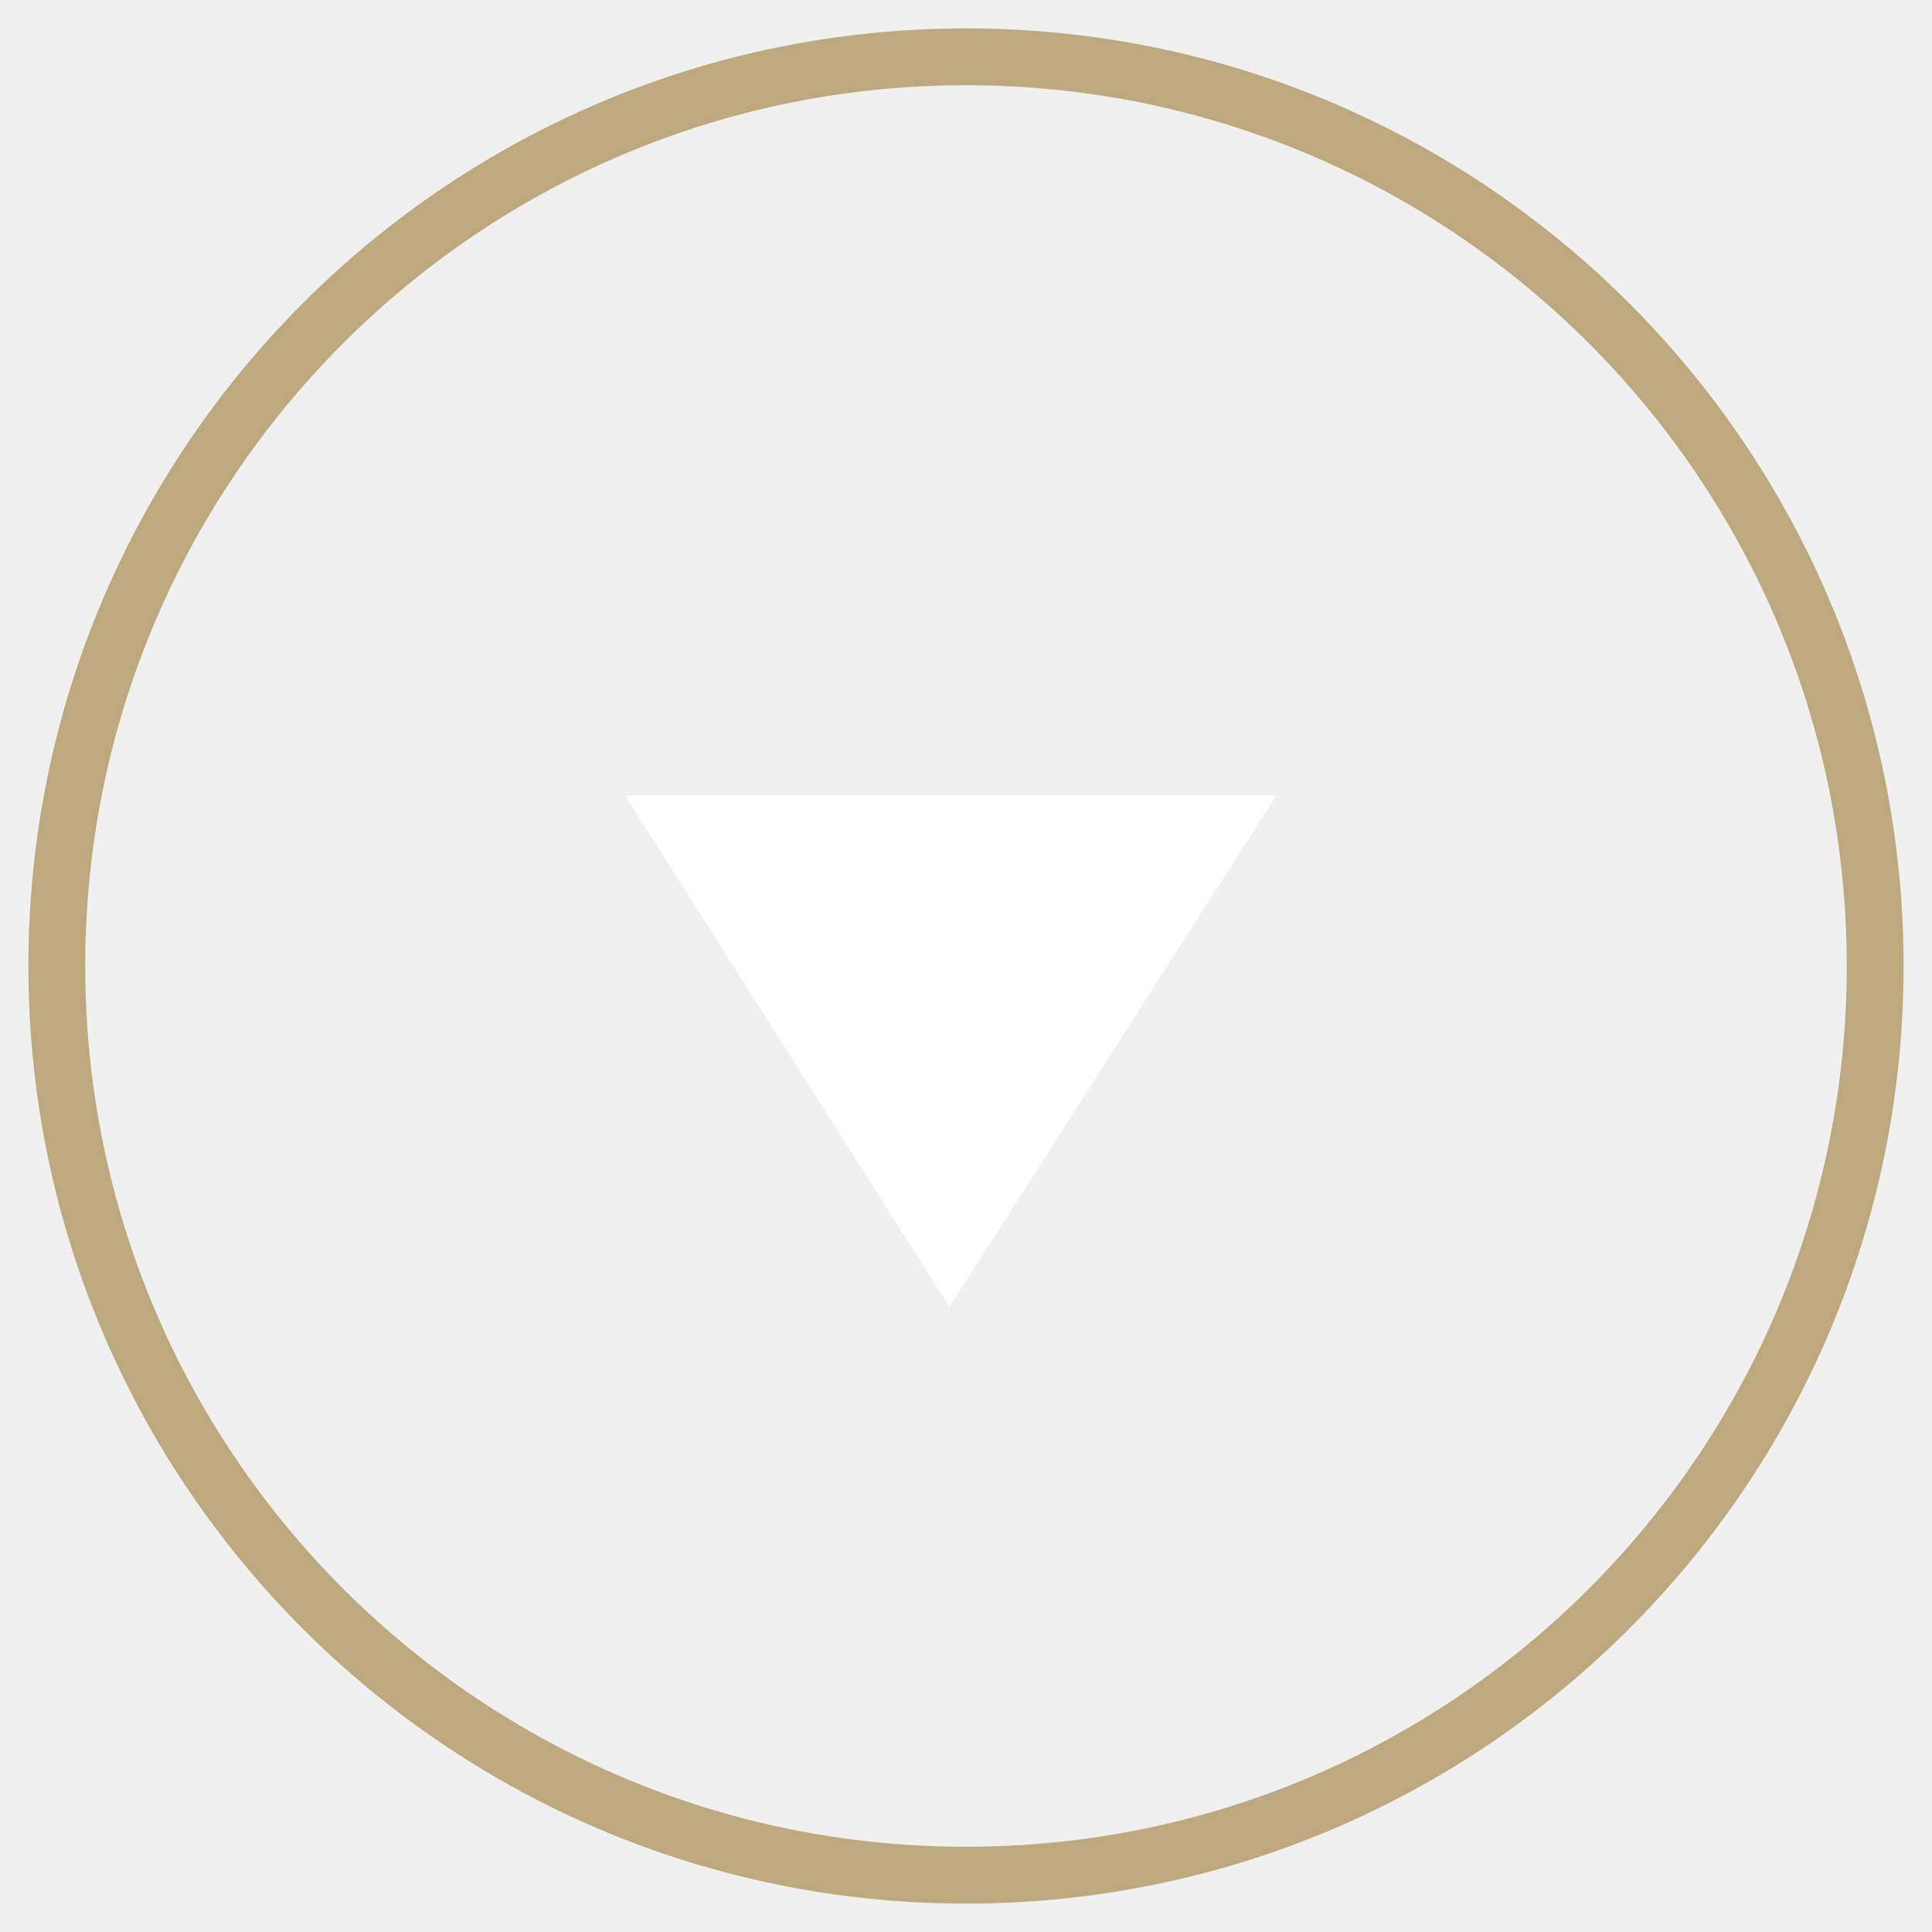
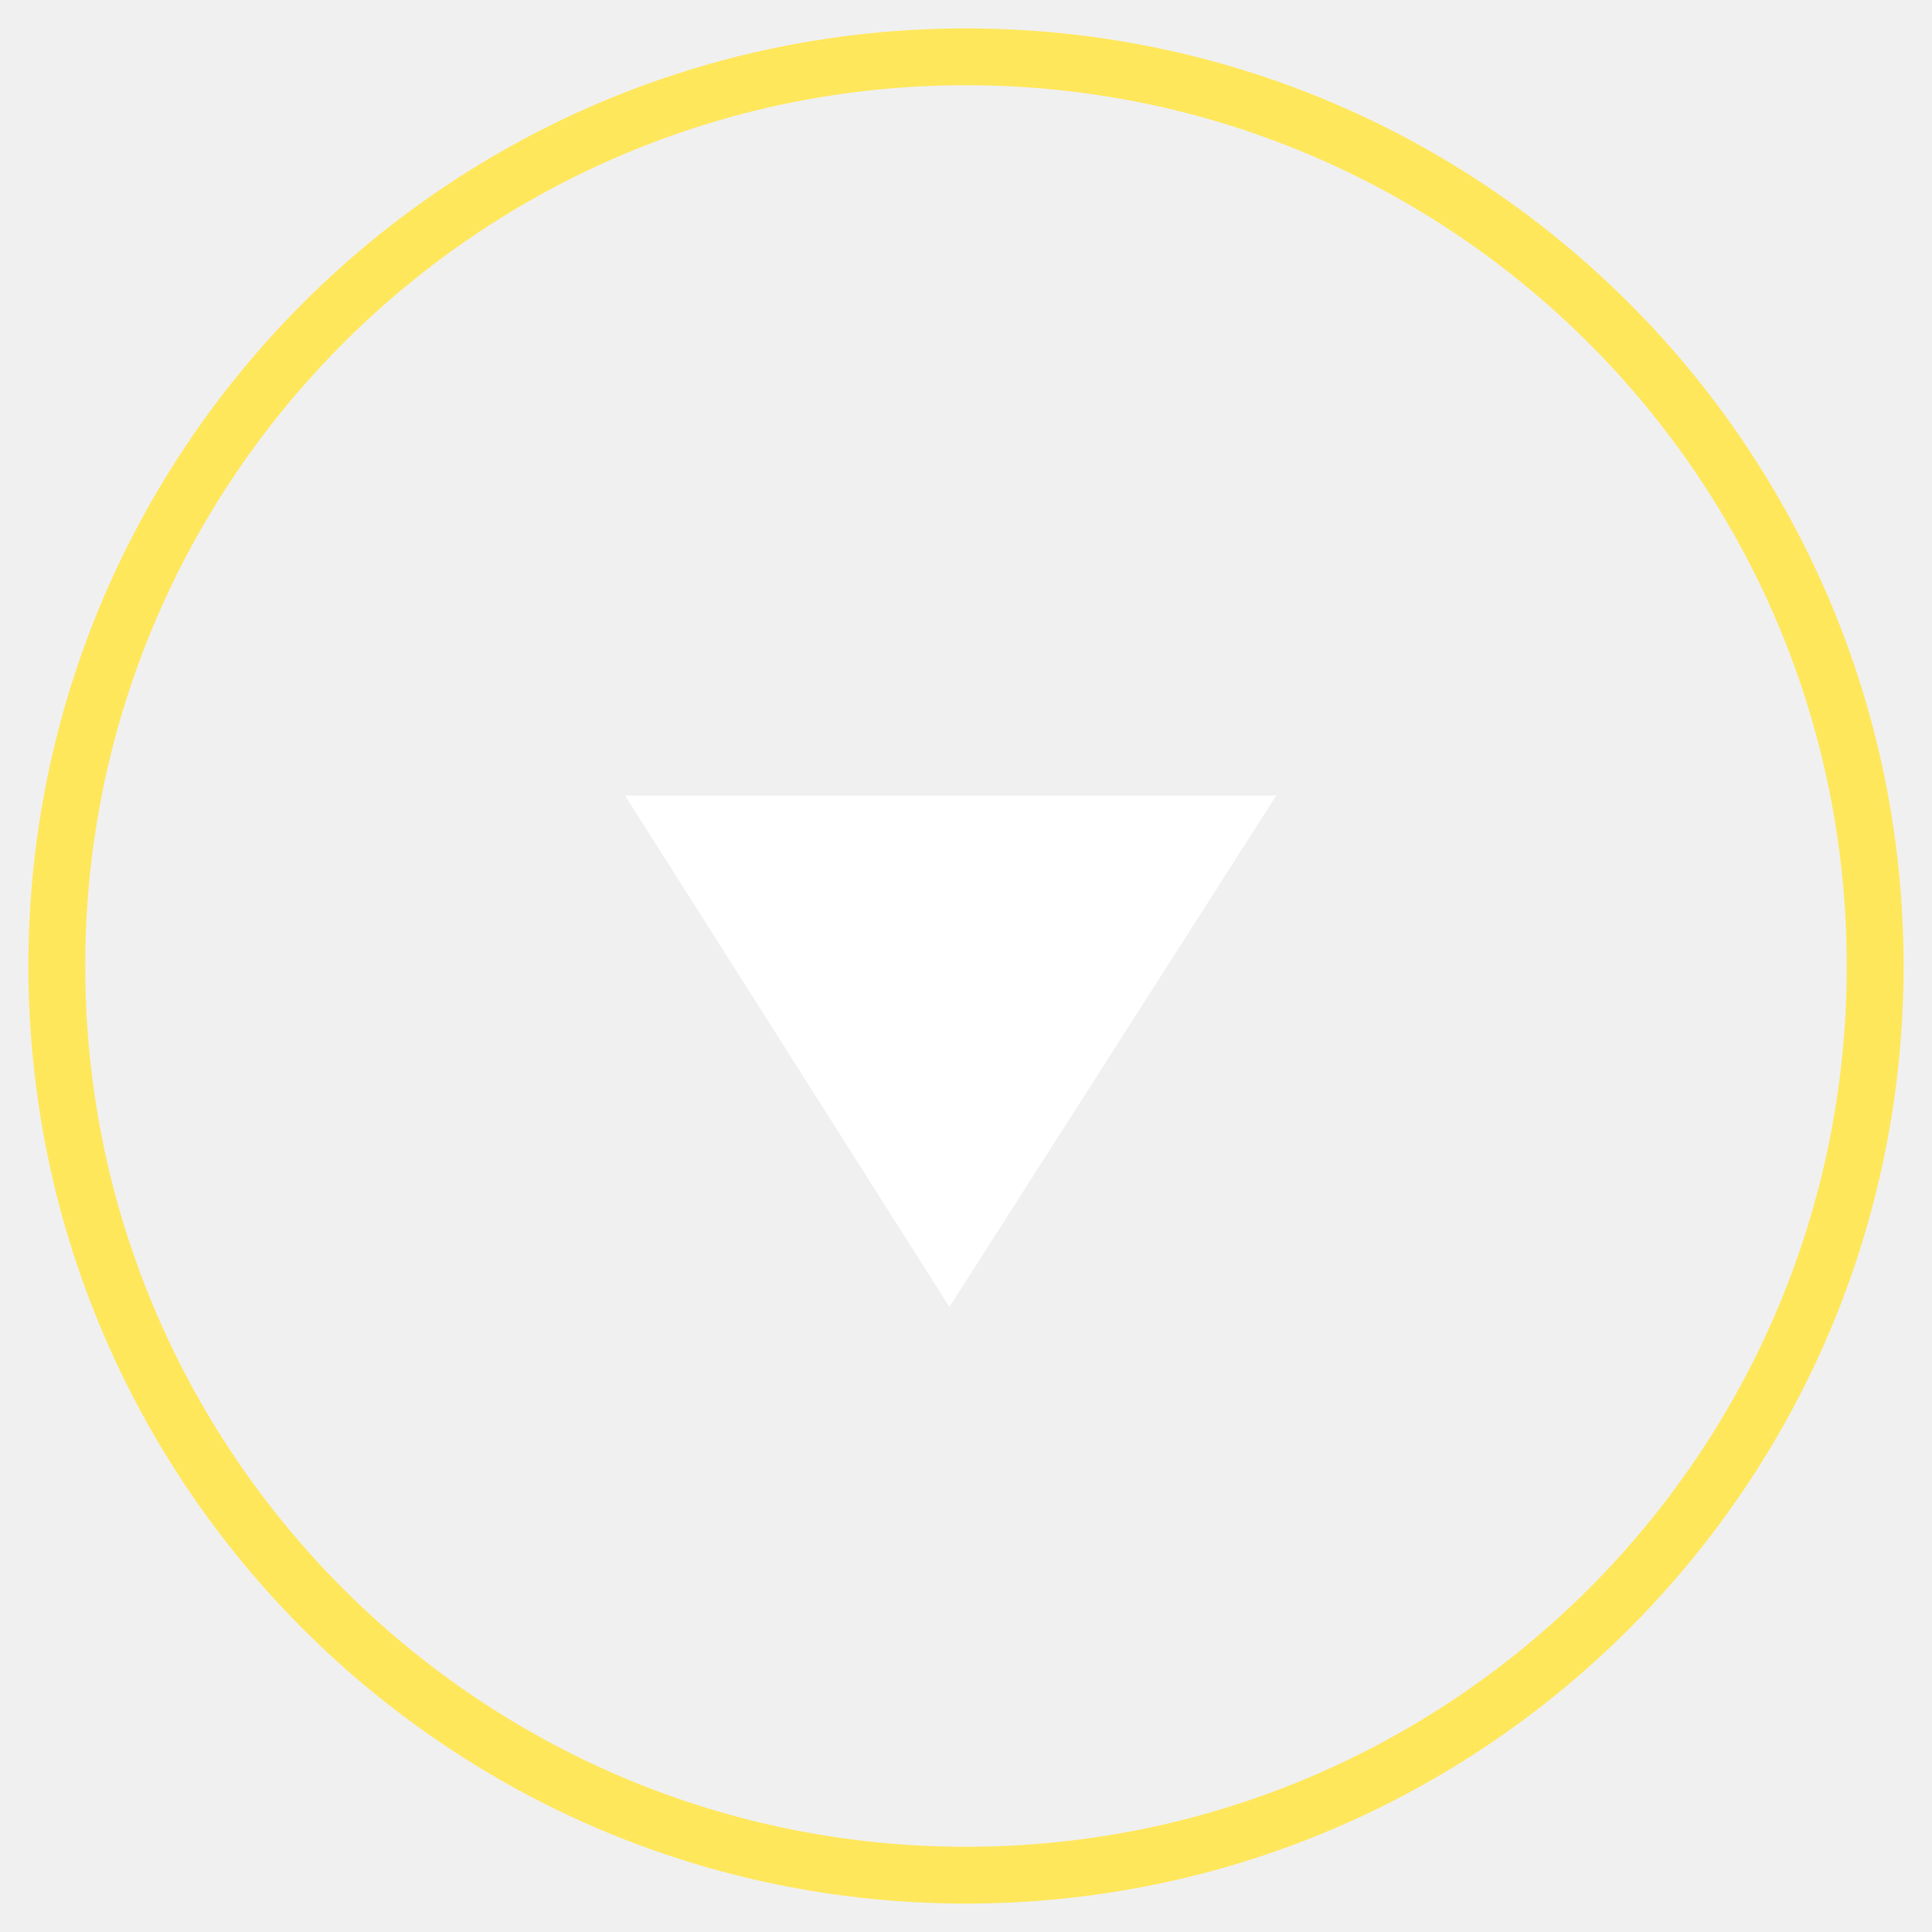
<svg xmlns="http://www.w3.org/2000/svg" className="swap-off" width="34" height="34" viewBox="0 0 34 34" fill="none">
-   <circle cx="17" cy="17" r="16" stroke="#BEA97E" strokeWidth="2" />
+   <circle cx="17" cy="17" r="16" stroke="#ffe75c" strokeWidth="2" />
  <path d="M22.46 14L16.708 23L11 14H22.46Z" fill="white" />
</svg>
